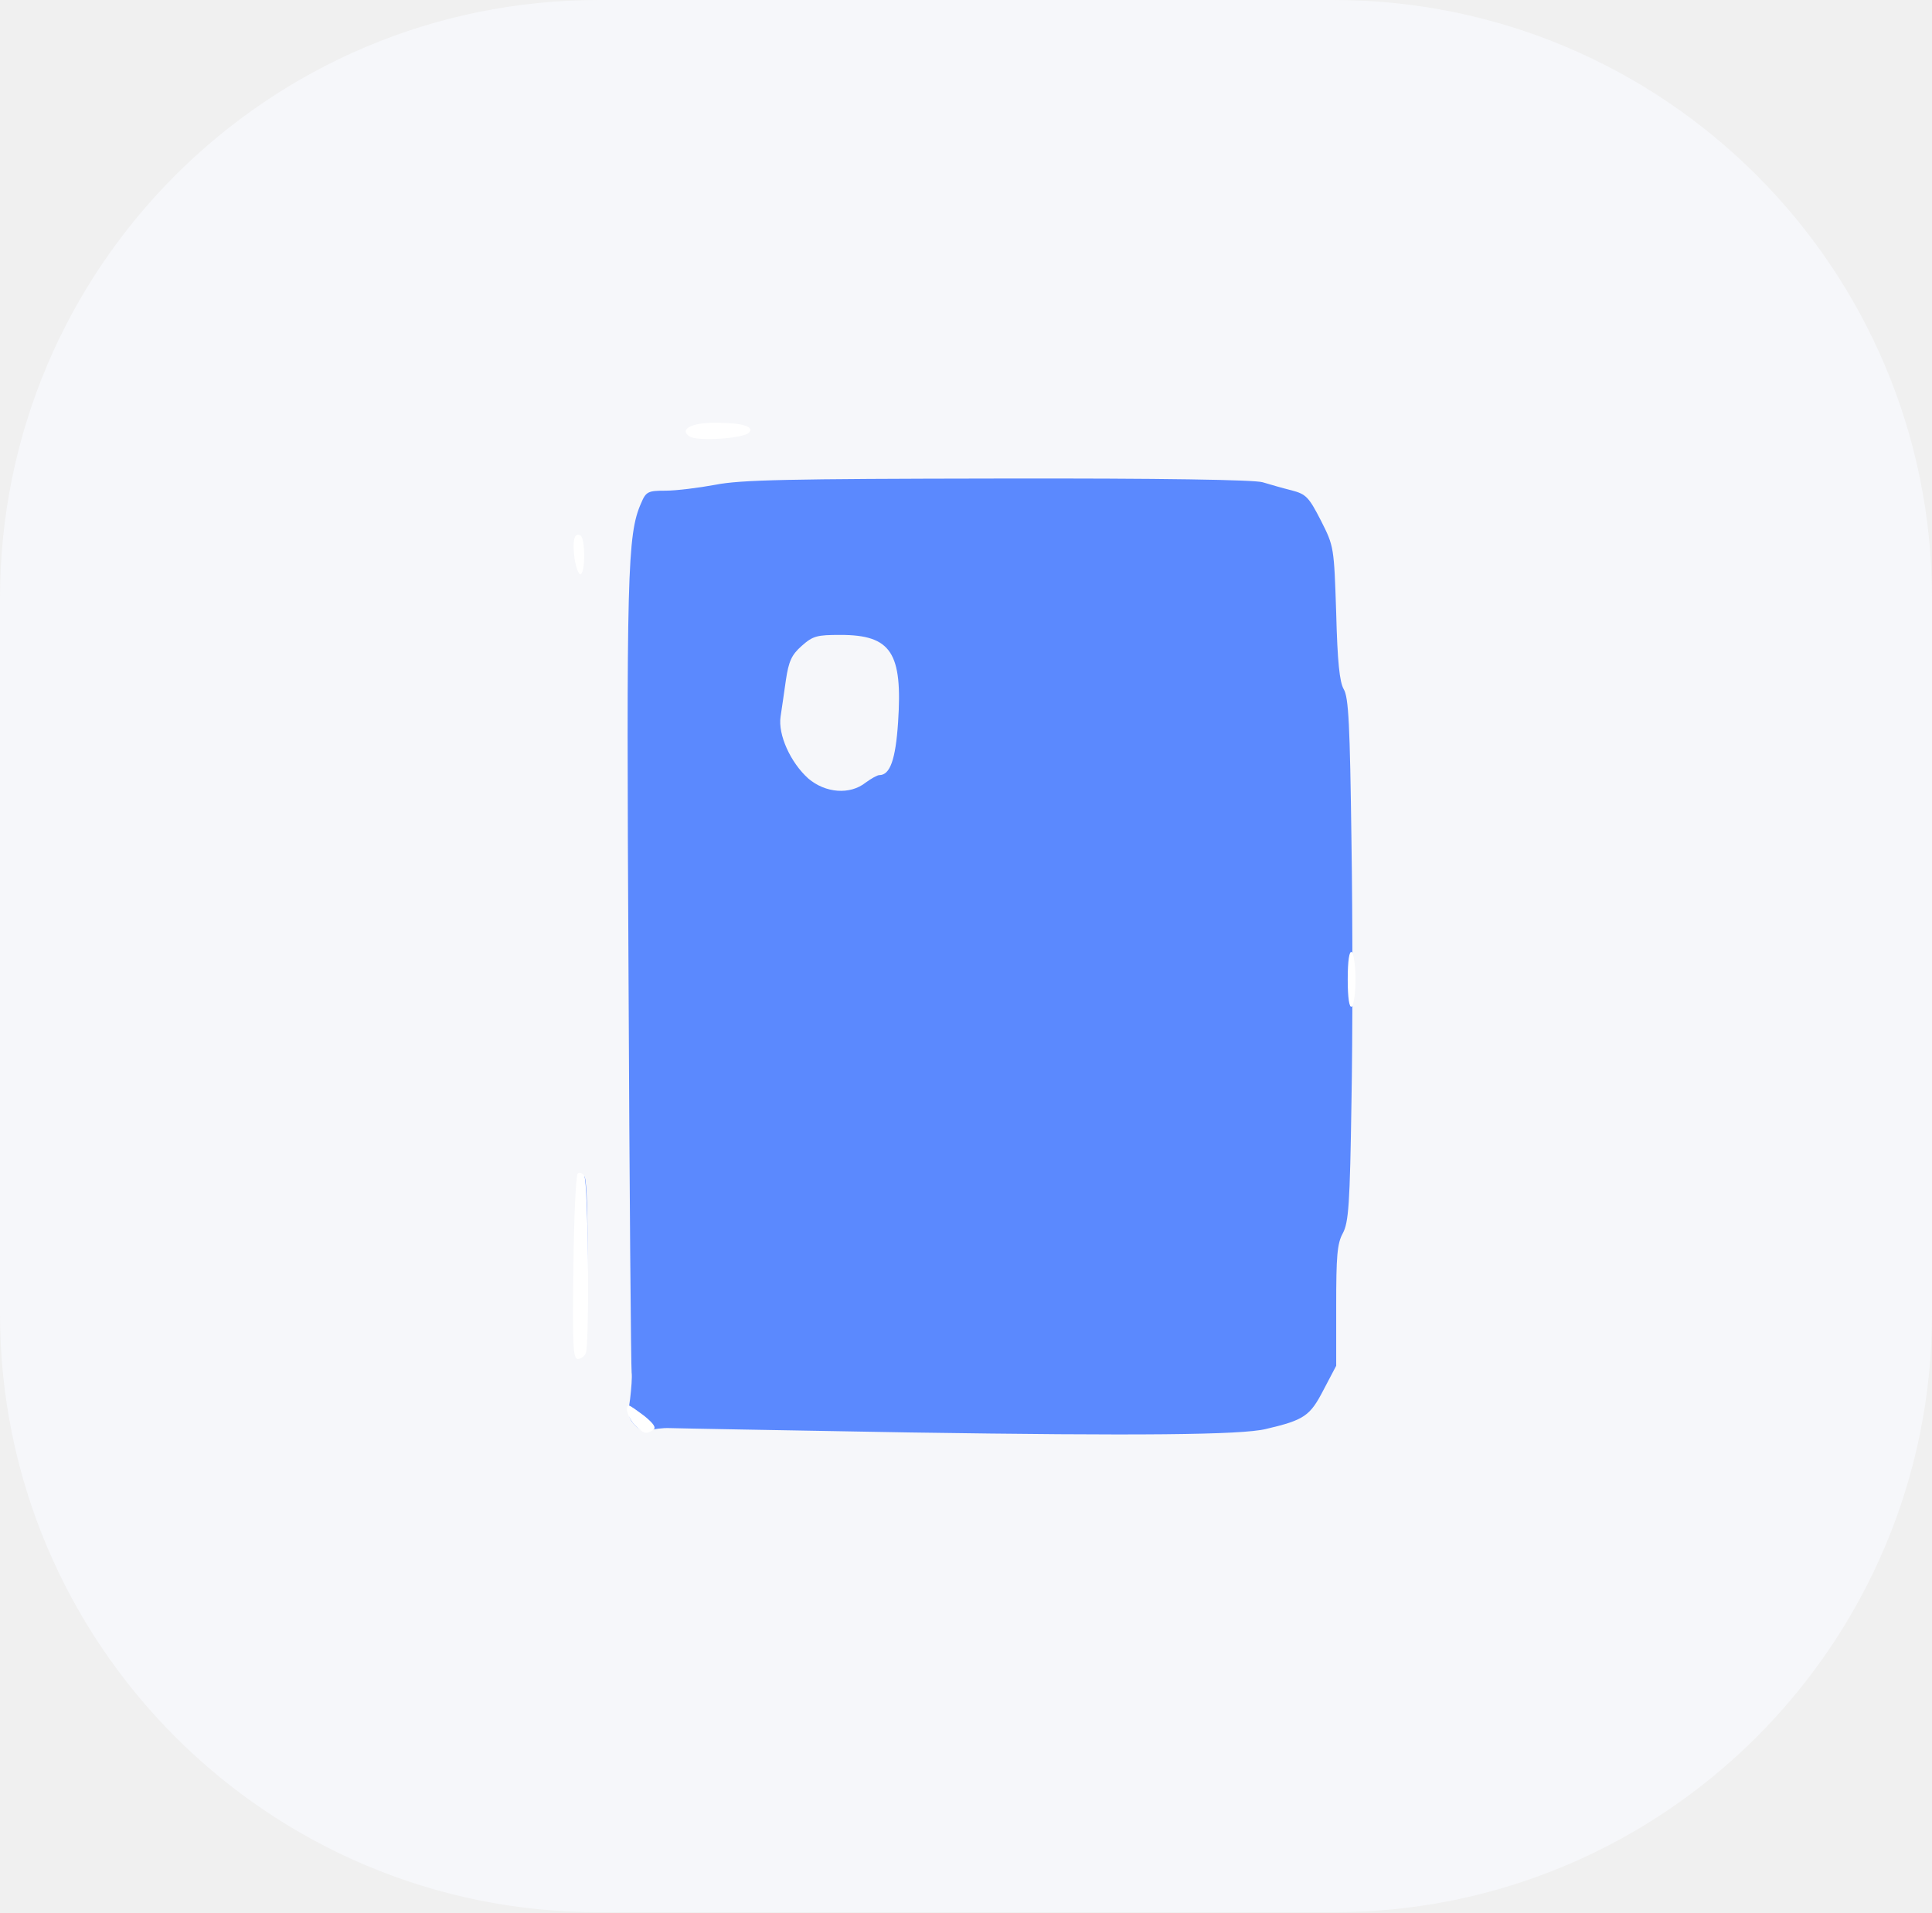
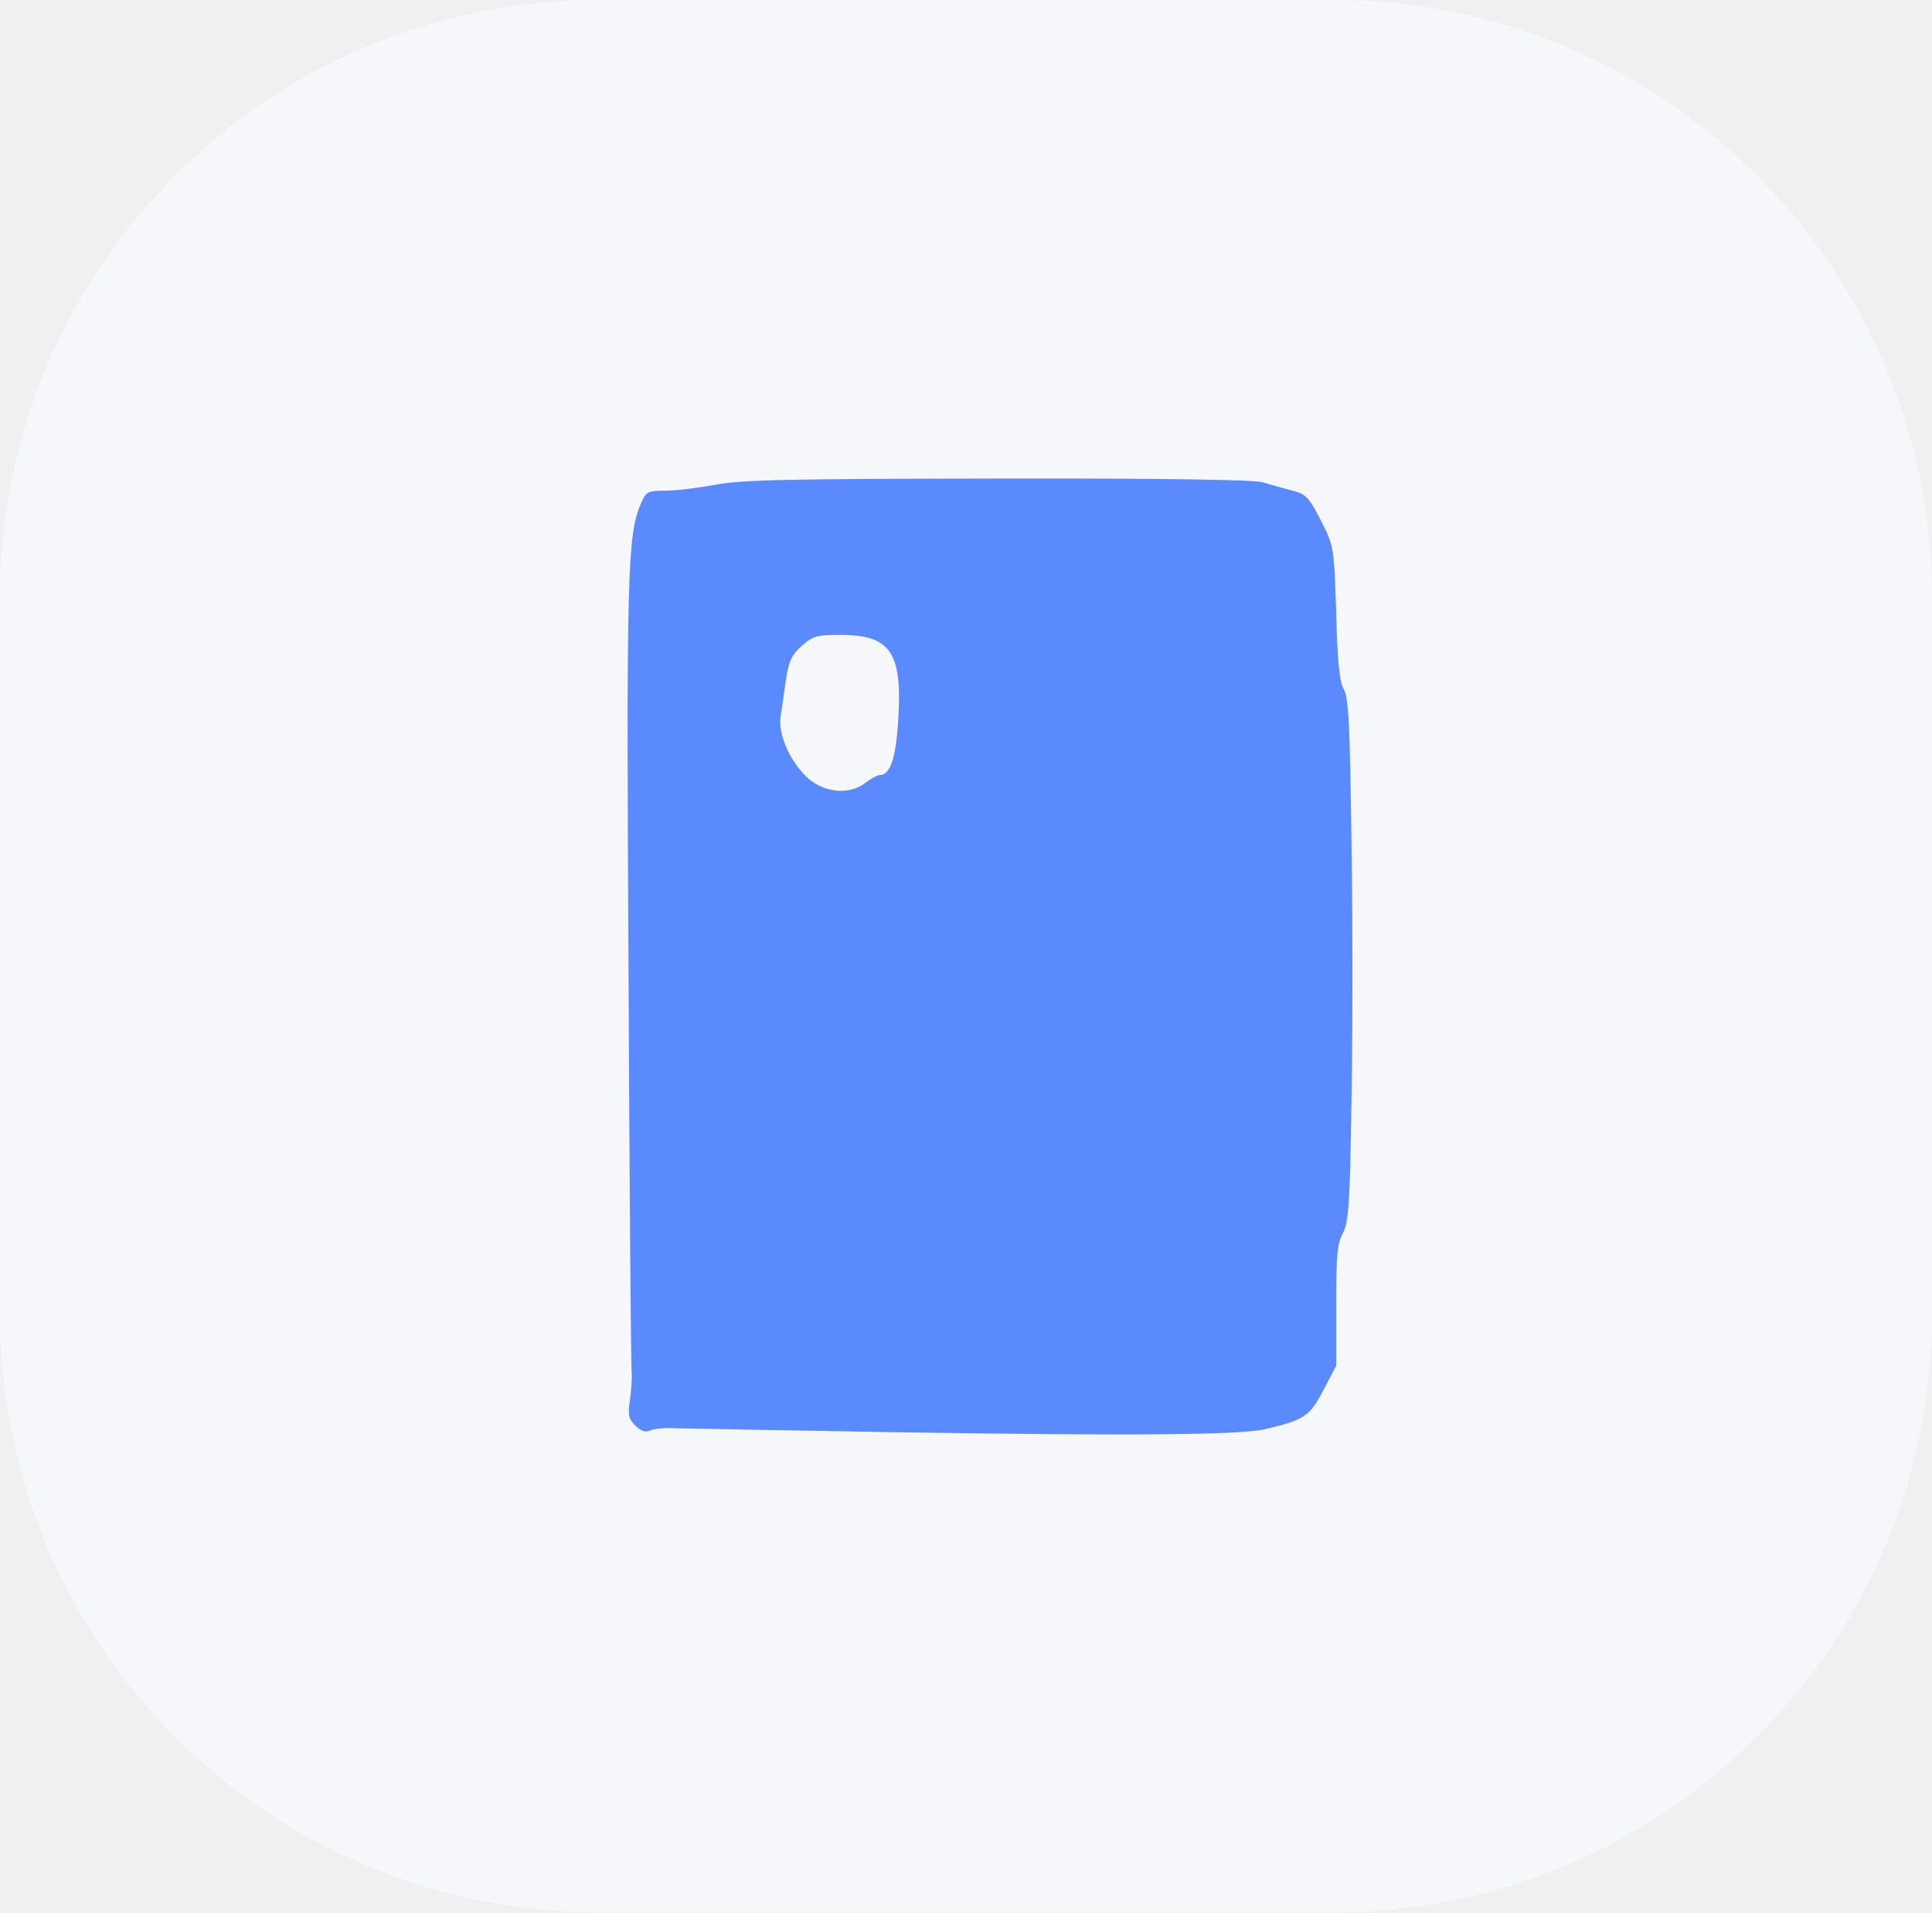
<svg xmlns="http://www.w3.org/2000/svg" viewBox="0 0 62 61.38">
  <rect fill="#f6f7fa" x="0" y="0" width="62" height="61.38" rx="19.21" />
-   <path fill="#5b89fe" fill-rule="evenodd" d="M29.19 45.98C25.2 45.91 21.74 45.85 21.5 45.84C21.26 45.83 20.97 45.87 20.85 45.92C20.71 45.99 20.56 45.93 20.39 45.76C20.17 45.54 20.14 45.41 20.22 44.91C20.26 44.58 20.29 44.2 20.27 44.06C20.25 43.92 20.2 38.16 20.17 31.25C20.1 18.42 20.13 17.16 20.57 16.16C20.73 15.78 20.79 15.75 21.36 15.75C21.7 15.75 22.42 15.66 22.96 15.56C23.77 15.4 25.31 15.37 32.02 15.36C37.3 15.35 40.25 15.4 40.52 15.48C40.75 15.55 41.17 15.67 41.45 15.74C41.91 15.86 42 15.95 42.39 16.71C42.81 17.54 42.81 17.56 42.88 19.68C42.92 21.26 42.99 21.89 43.12 22.12C43.28 22.38 43.32 23.26 43.37 27C43.41 29.51 43.41 33.28 43.37 35.38C43.32 38.66 43.28 39.24 43.09 39.59C42.91 39.92 42.88 40.33 42.88 41.91L42.88 43.84 42.47 44.62C42.04 45.45 41.86 45.58 40.62 45.87C39.83 46.06 36.54 46.09 29.19 45.98ZM18.72 42.56C18.58 41.23 18.61 37.52 18.76 37.77C18.83 37.9 18.87 39.08 18.85 40.71C18.82 42.76 18.79 43.22 18.72 42.56ZM27.78 25.12C27.96 24.99 28.15 24.88 28.22 24.88C28.56 24.88 28.74 24.39 28.82 23.19C28.97 20.95 28.6 20.38 26.97 20.38C26.22 20.38 26.09 20.41 25.73 20.73C25.4 21.02 25.31 21.23 25.22 21.83C25.16 22.23 25.09 22.76 25.05 23C24.96 23.58 25.37 24.48 25.94 24.99C26.49 25.46 27.28 25.52 27.78 25.12Z" />
-   <path fill="#ffffff" fill-rule="evenodd" d="M20.38 45.75C20.15 45.52 20.03 45.12 20.19 45.12C20.23 45.12 20.45 45.28 20.69 45.46C20.98 45.7 21.07 45.83 20.96 45.9C20.74 46.05 20.65 46.02 20.38 45.75ZM18.4 40.7C18.42 39.09 18.48 37.73 18.54 37.67C18.59 37.61 18.69 37.65 18.75 37.75C18.88 37.95 18.92 43.11 18.8 43.43C18.76 43.54 18.64 43.62 18.54 43.62C18.39 43.62 18.37 43.18 18.4 40.7ZM43.25 31.44C43.25 30.83 43.3 30.51 43.38 30.56C43.44 30.6 43.5 31 43.5 31.44C43.5 31.88 43.44 32.27 43.38 32.31C43.3 32.36 43.25 32.04 43.25 31.44ZM18.44 17.94C18.36 17.36 18.43 17.07 18.63 17.19C18.78 17.28 18.79 18.34 18.64 18.43C18.58 18.47 18.49 18.25 18.44 17.94ZM22.13 14.01C21.78 13.78 22.2 13.56 22.98 13.57C23.83 13.57 24.23 13.7 24.03 13.89C23.85 14.08 22.36 14.17 22.13 14.01Z" />
+   <path fill="#5b89fe" fill-rule="evenodd" d="M29.19 45.98C25.2 45.91 21.74 45.85 21.5 45.84C21.26 45.83 20.97 45.87 20.85 45.92C20.71 45.99 20.56 45.93 20.39 45.76C20.17 45.54 20.14 45.41 20.22 44.91C20.26 44.58 20.29 44.2 20.27 44.06C20.25 43.92 20.2 38.16 20.17 31.25C20.1 18.42 20.13 17.16 20.57 16.16C20.73 15.78 20.79 15.75 21.36 15.75C21.7 15.75 22.42 15.66 22.96 15.56C23.77 15.4 25.31 15.37 32.02 15.36C37.3 15.35 40.25 15.4 40.52 15.48C40.75 15.55 41.17 15.67 41.45 15.74C41.91 15.86 42 15.95 42.39 16.71C42.81 17.54 42.81 17.56 42.88 19.68C42.92 21.26 42.99 21.89 43.12 22.12C43.28 22.38 43.32 23.26 43.37 27C43.41 29.51 43.41 33.28 43.37 35.38C43.32 38.66 43.28 39.24 43.09 39.59C42.91 39.92 42.88 40.33 42.88 41.91L42.88 43.84 42.47 44.62C42.04 45.45 41.86 45.58 40.62 45.87C39.83 46.06 36.54 46.09 29.19 45.98ZM27.78 25.12C27.96 24.99 28.15 24.88 28.22 24.88C28.56 24.88 28.74 24.39 28.82 23.19C28.97 20.95 28.6 20.38 26.97 20.38C26.22 20.38 26.09 20.41 25.73 20.73C25.4 21.02 25.31 21.23 25.22 21.83C25.16 22.23 25.09 22.76 25.05 23C24.96 23.58 25.37 24.48 25.94 24.99C26.49 25.46 27.28 25.52 27.78 25.12Z" />
</svg>
